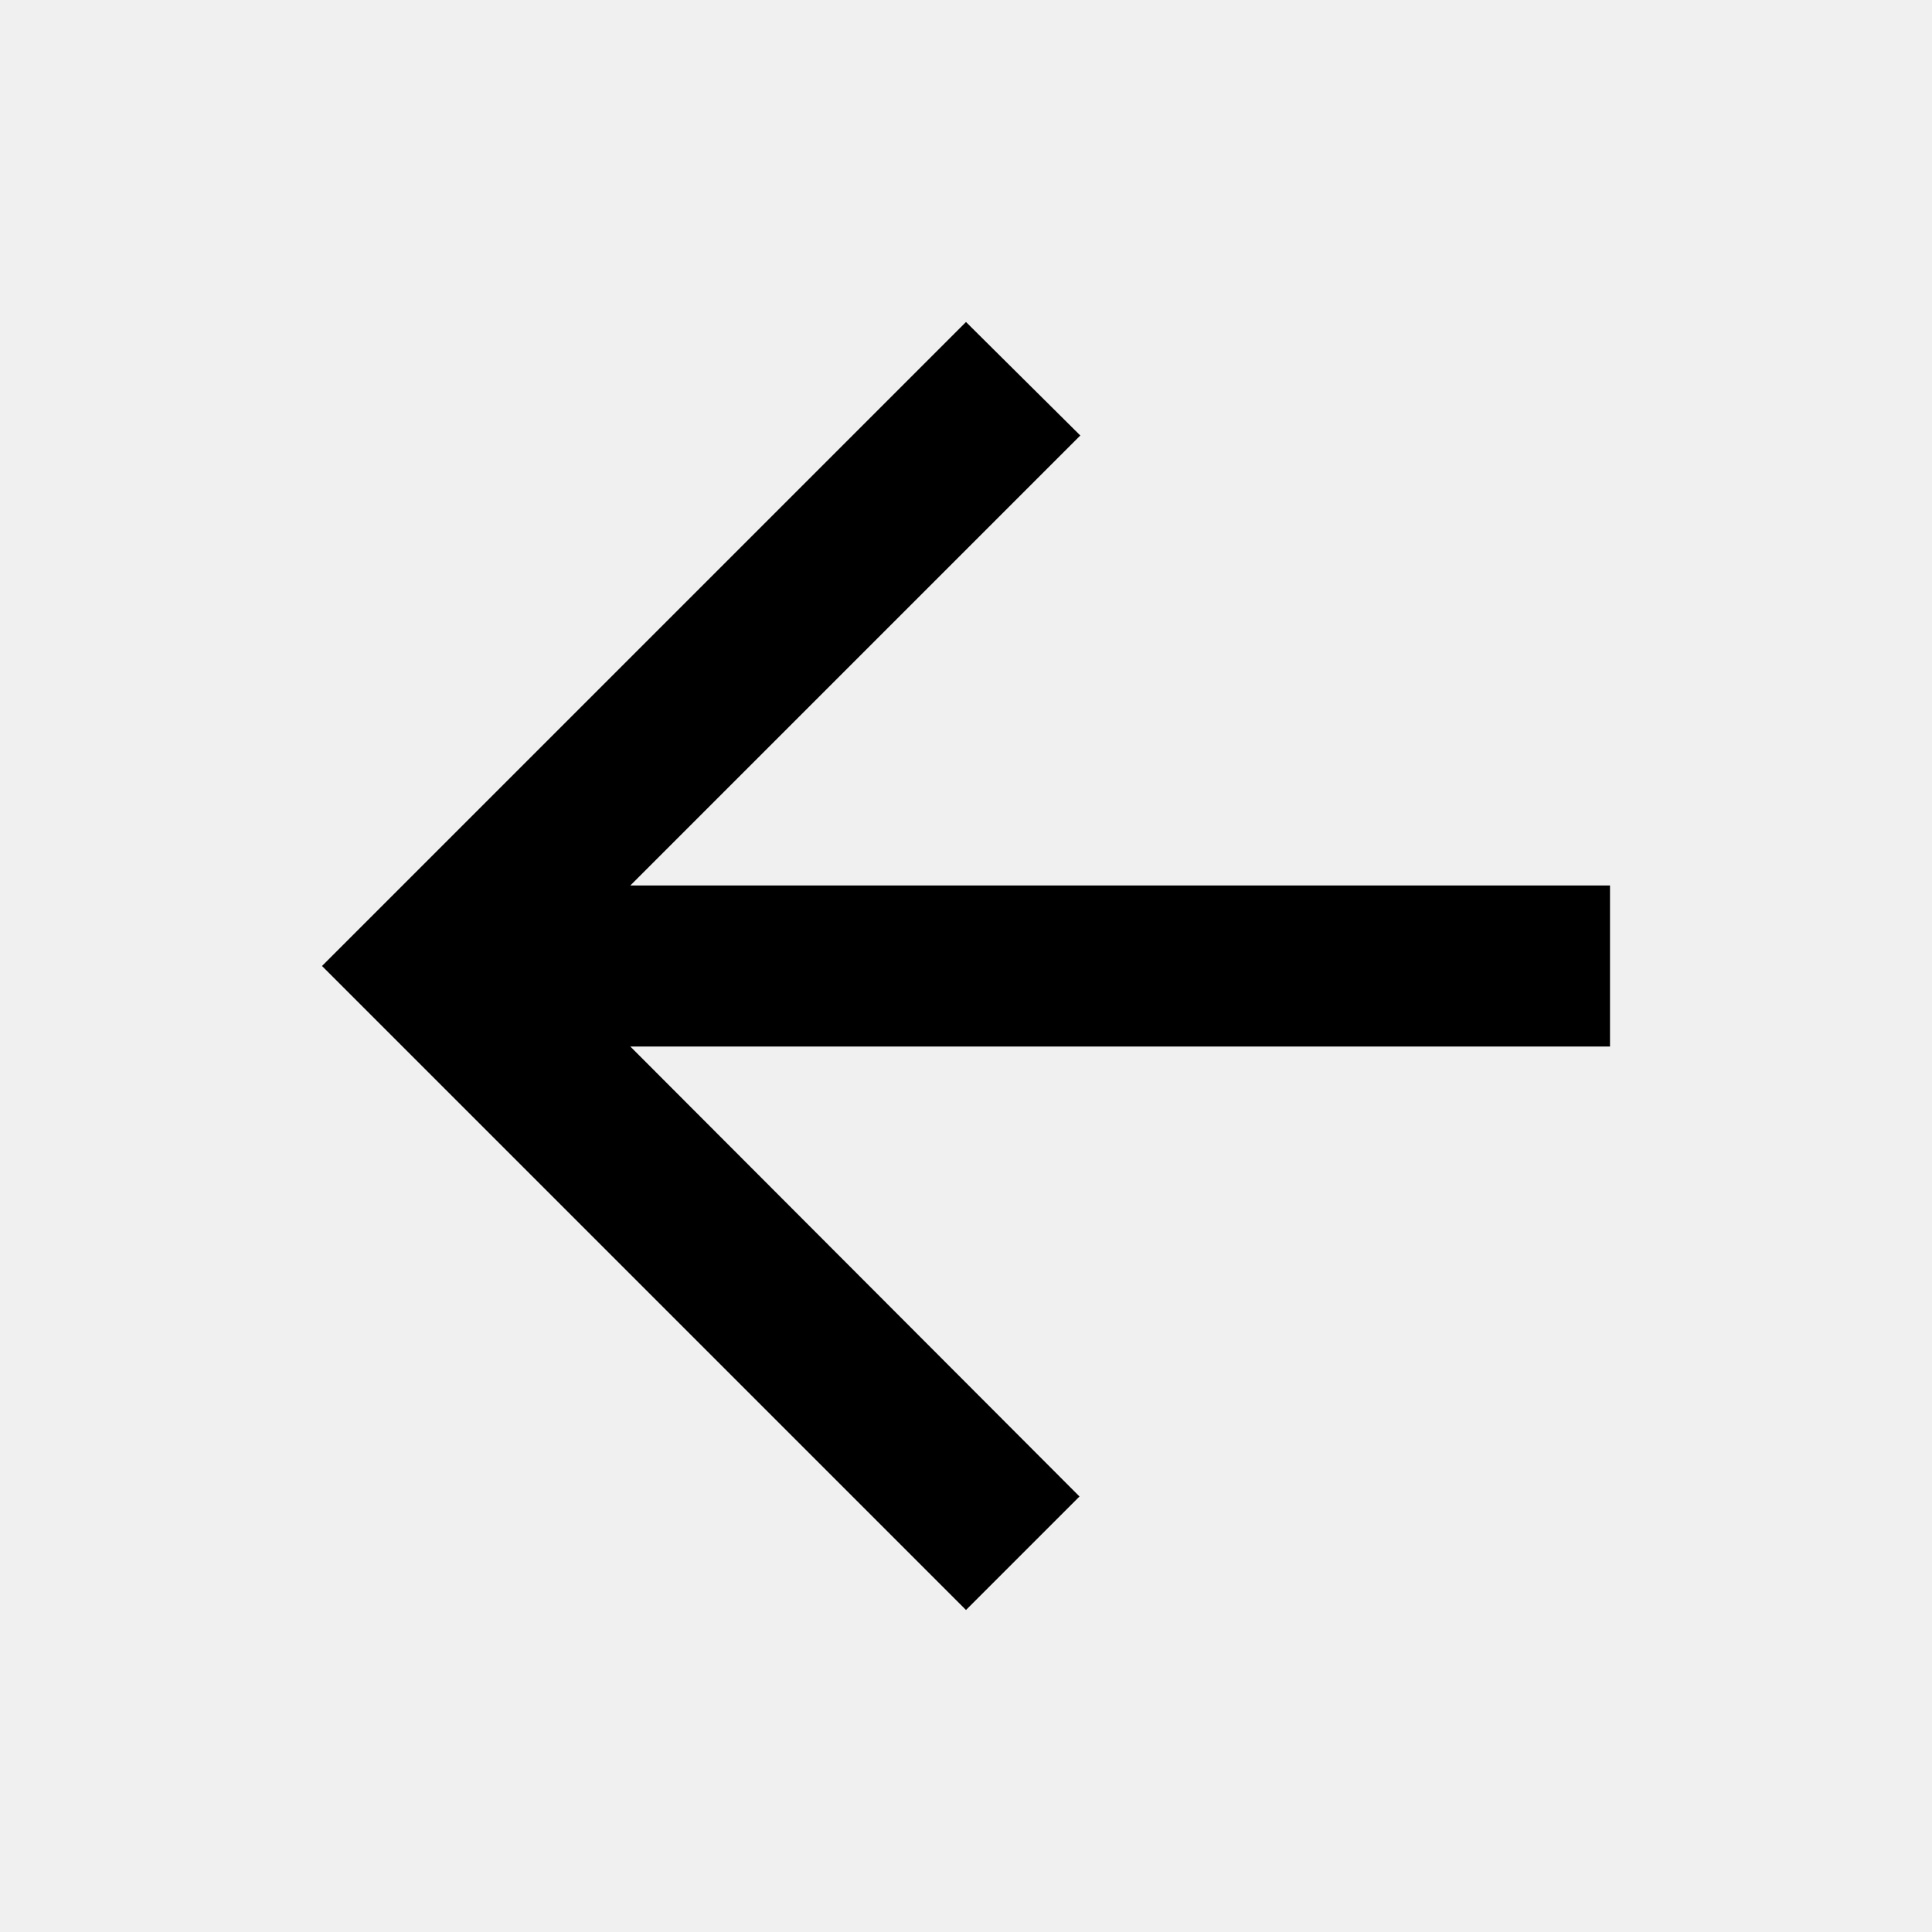
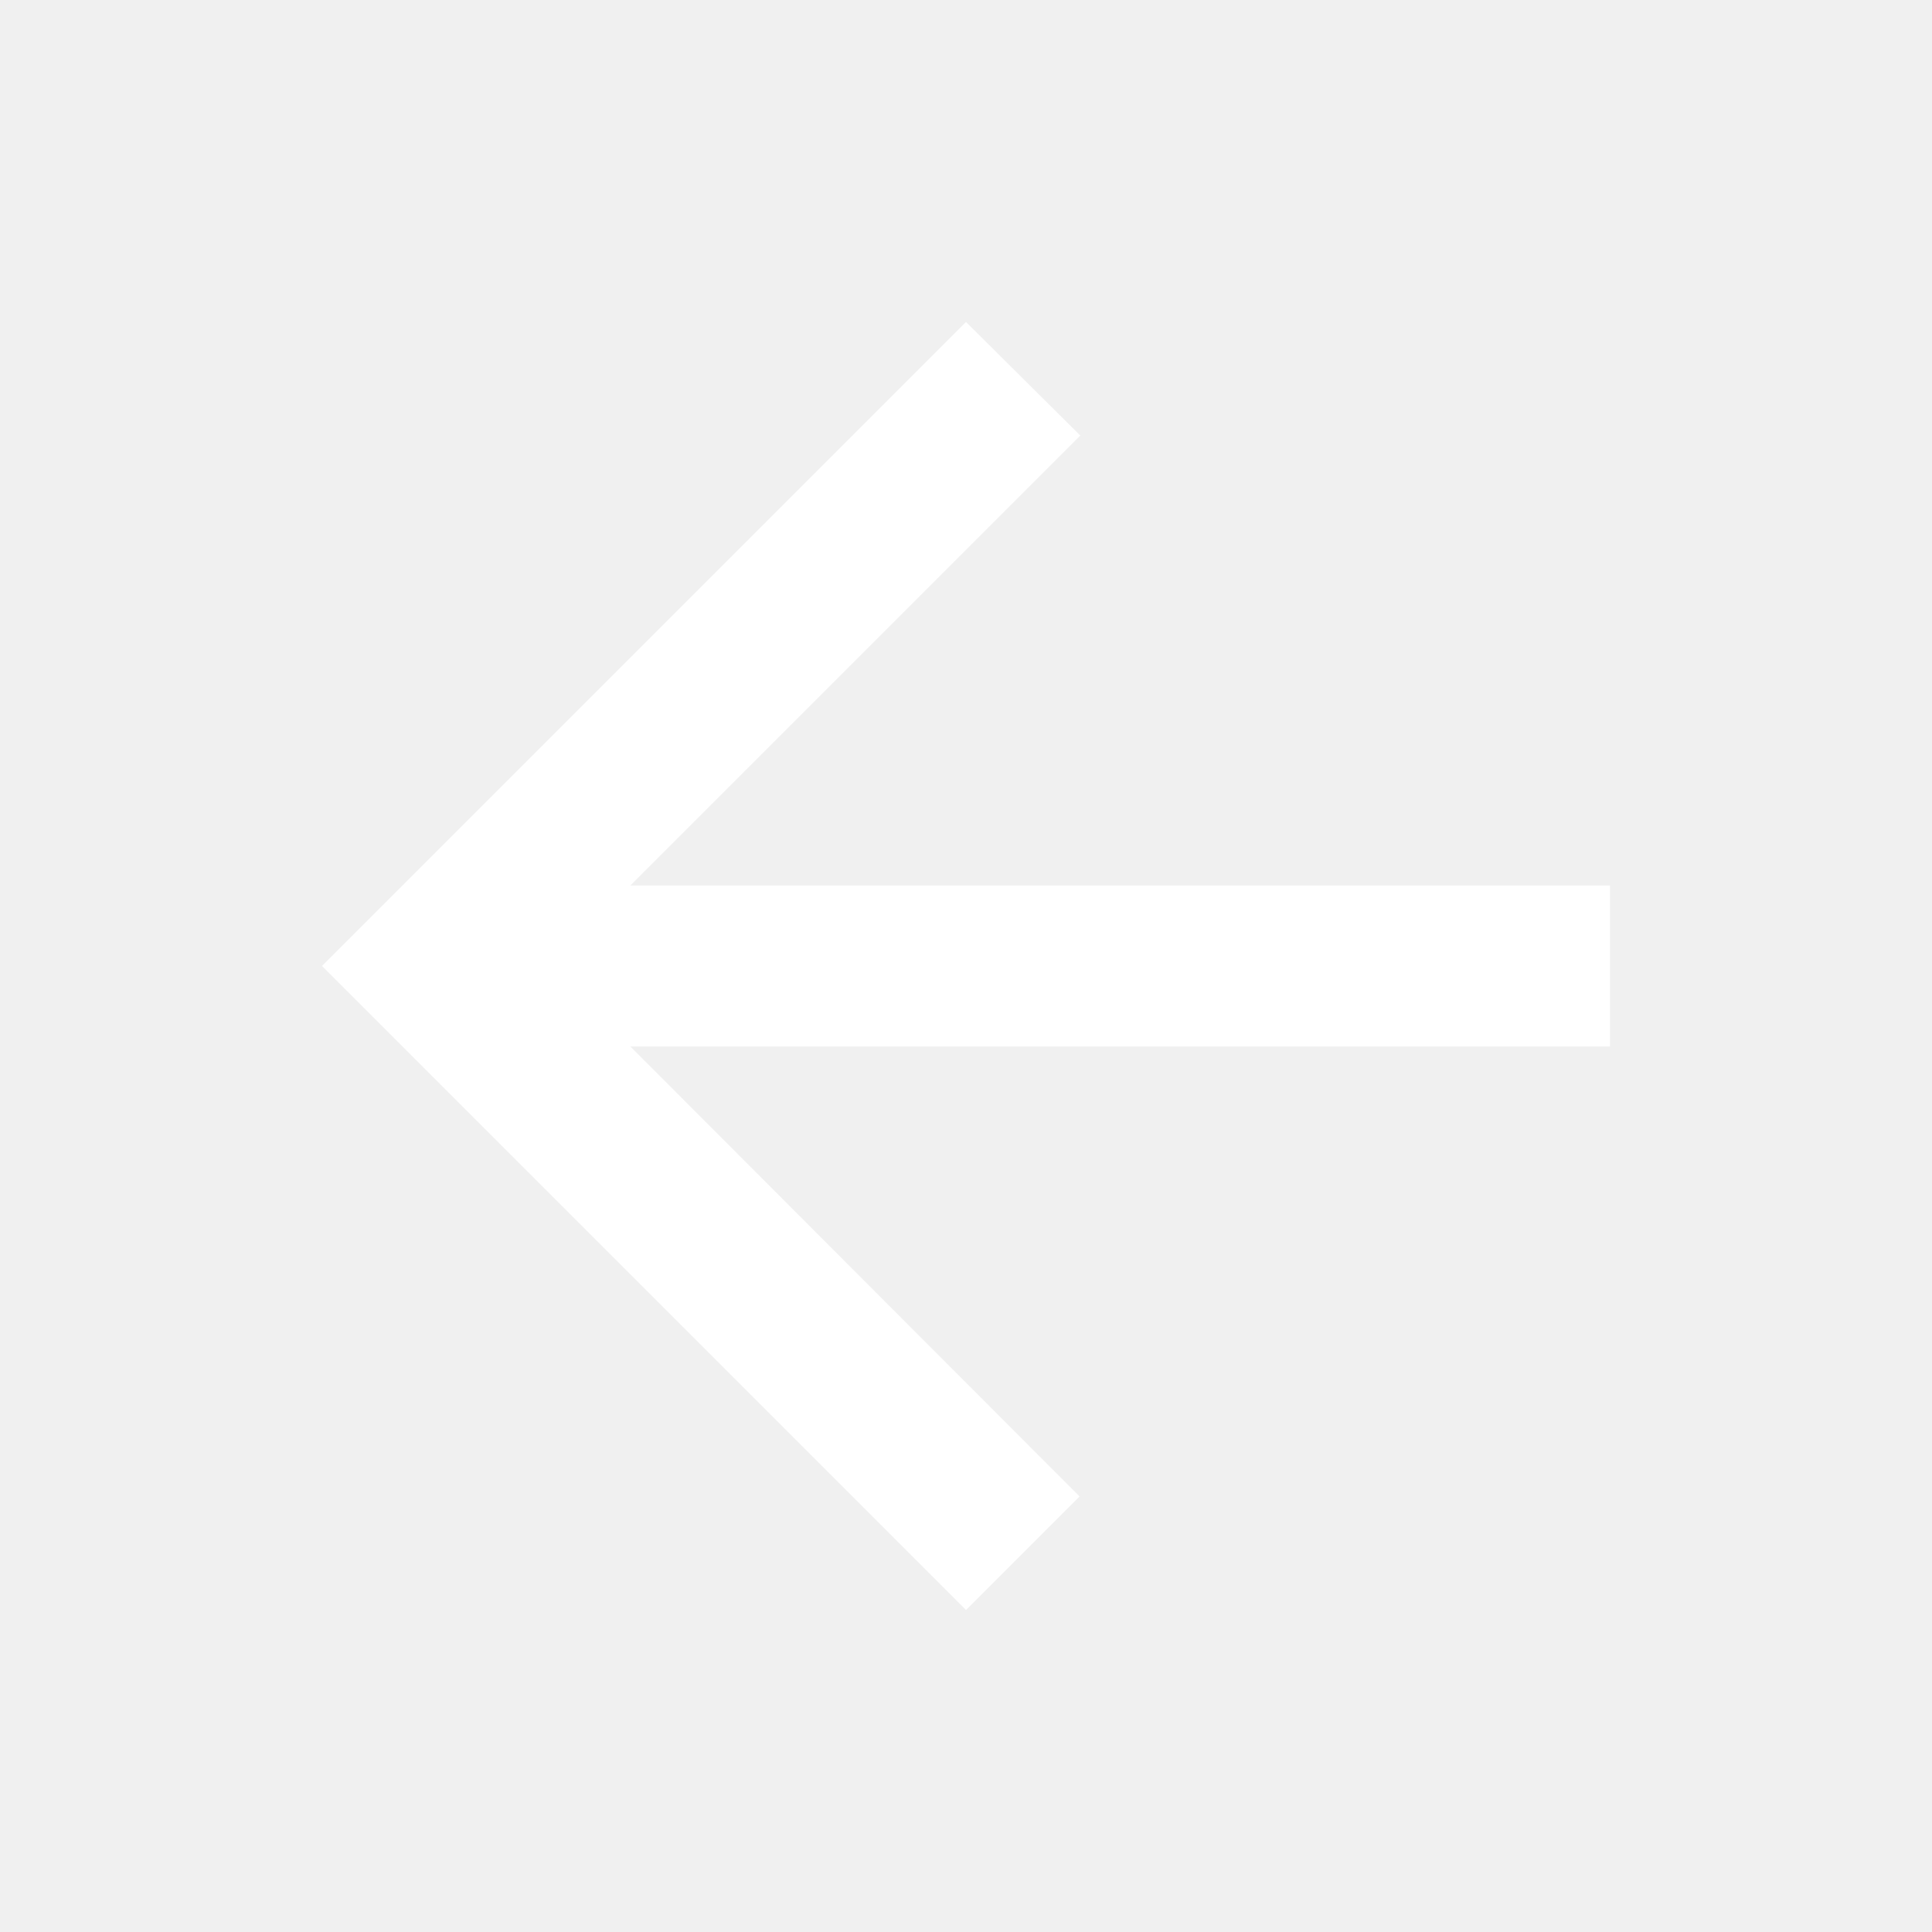
- <svg xmlns="http://www.w3.org/2000/svg" viewBox="0 0 24 24" fill="black" width="18px" height="18px">
-   <path d="M0 0h24v24H0V0z" fill="none" />
-   <path d="M20 11H7.83l5.59-5.59L12 4l-8 8 8 8 1.41-1.41L7.83 13H20v-2z" />
+ <svg xmlns="http://www.w3.org/2000/svg" width="100%" height="100%" viewBox="0 0 18 18" version="1.1" xml:space="preserve" style="fill-rule:evenodd;clip-rule:evenodd;stroke-linejoin:round;stroke-miterlimit:2;">
+   <rect x="0" y="0" width="18" height="18" style="fill:none;fill-rule:nonzero;" />
+   <path d="M15,8.25L5.873,8.25L10.065,4.058L9,3L3,9L9,15L10.058,13.942L5.873,9.75L15,9.75L15,8.25Z" style="fill:white;fill-rule:nonzero;" />
</svg>
